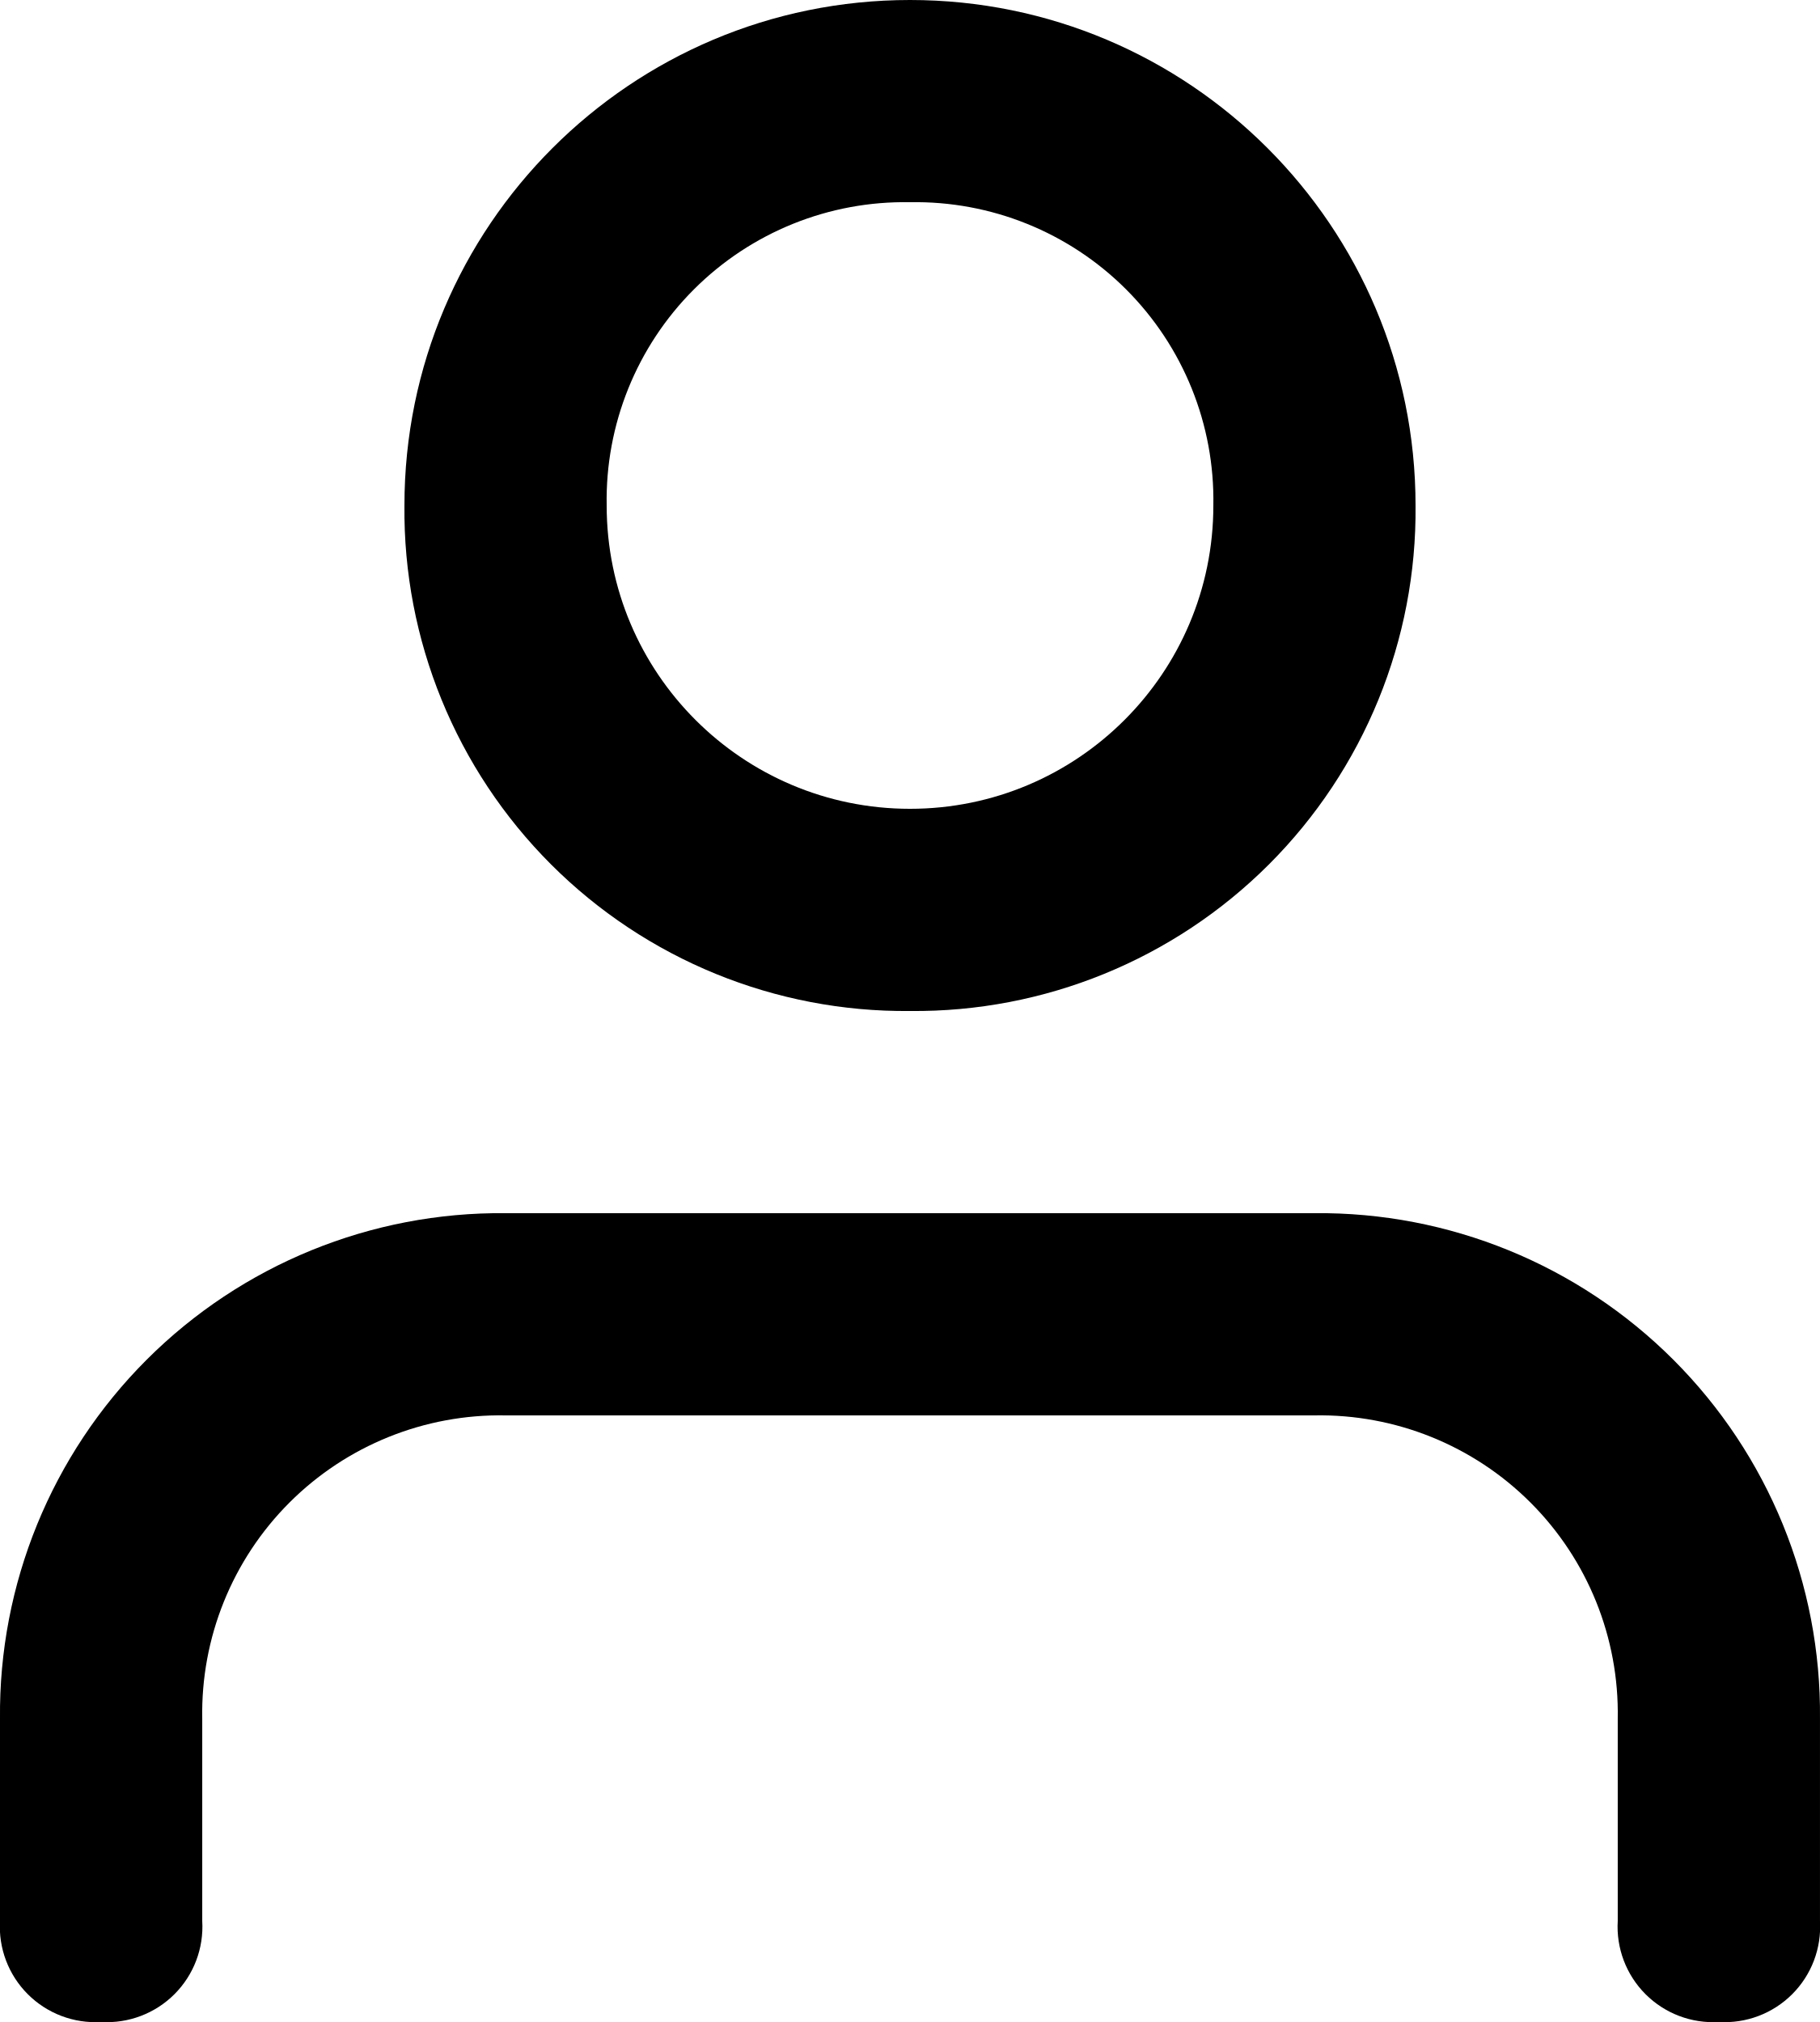
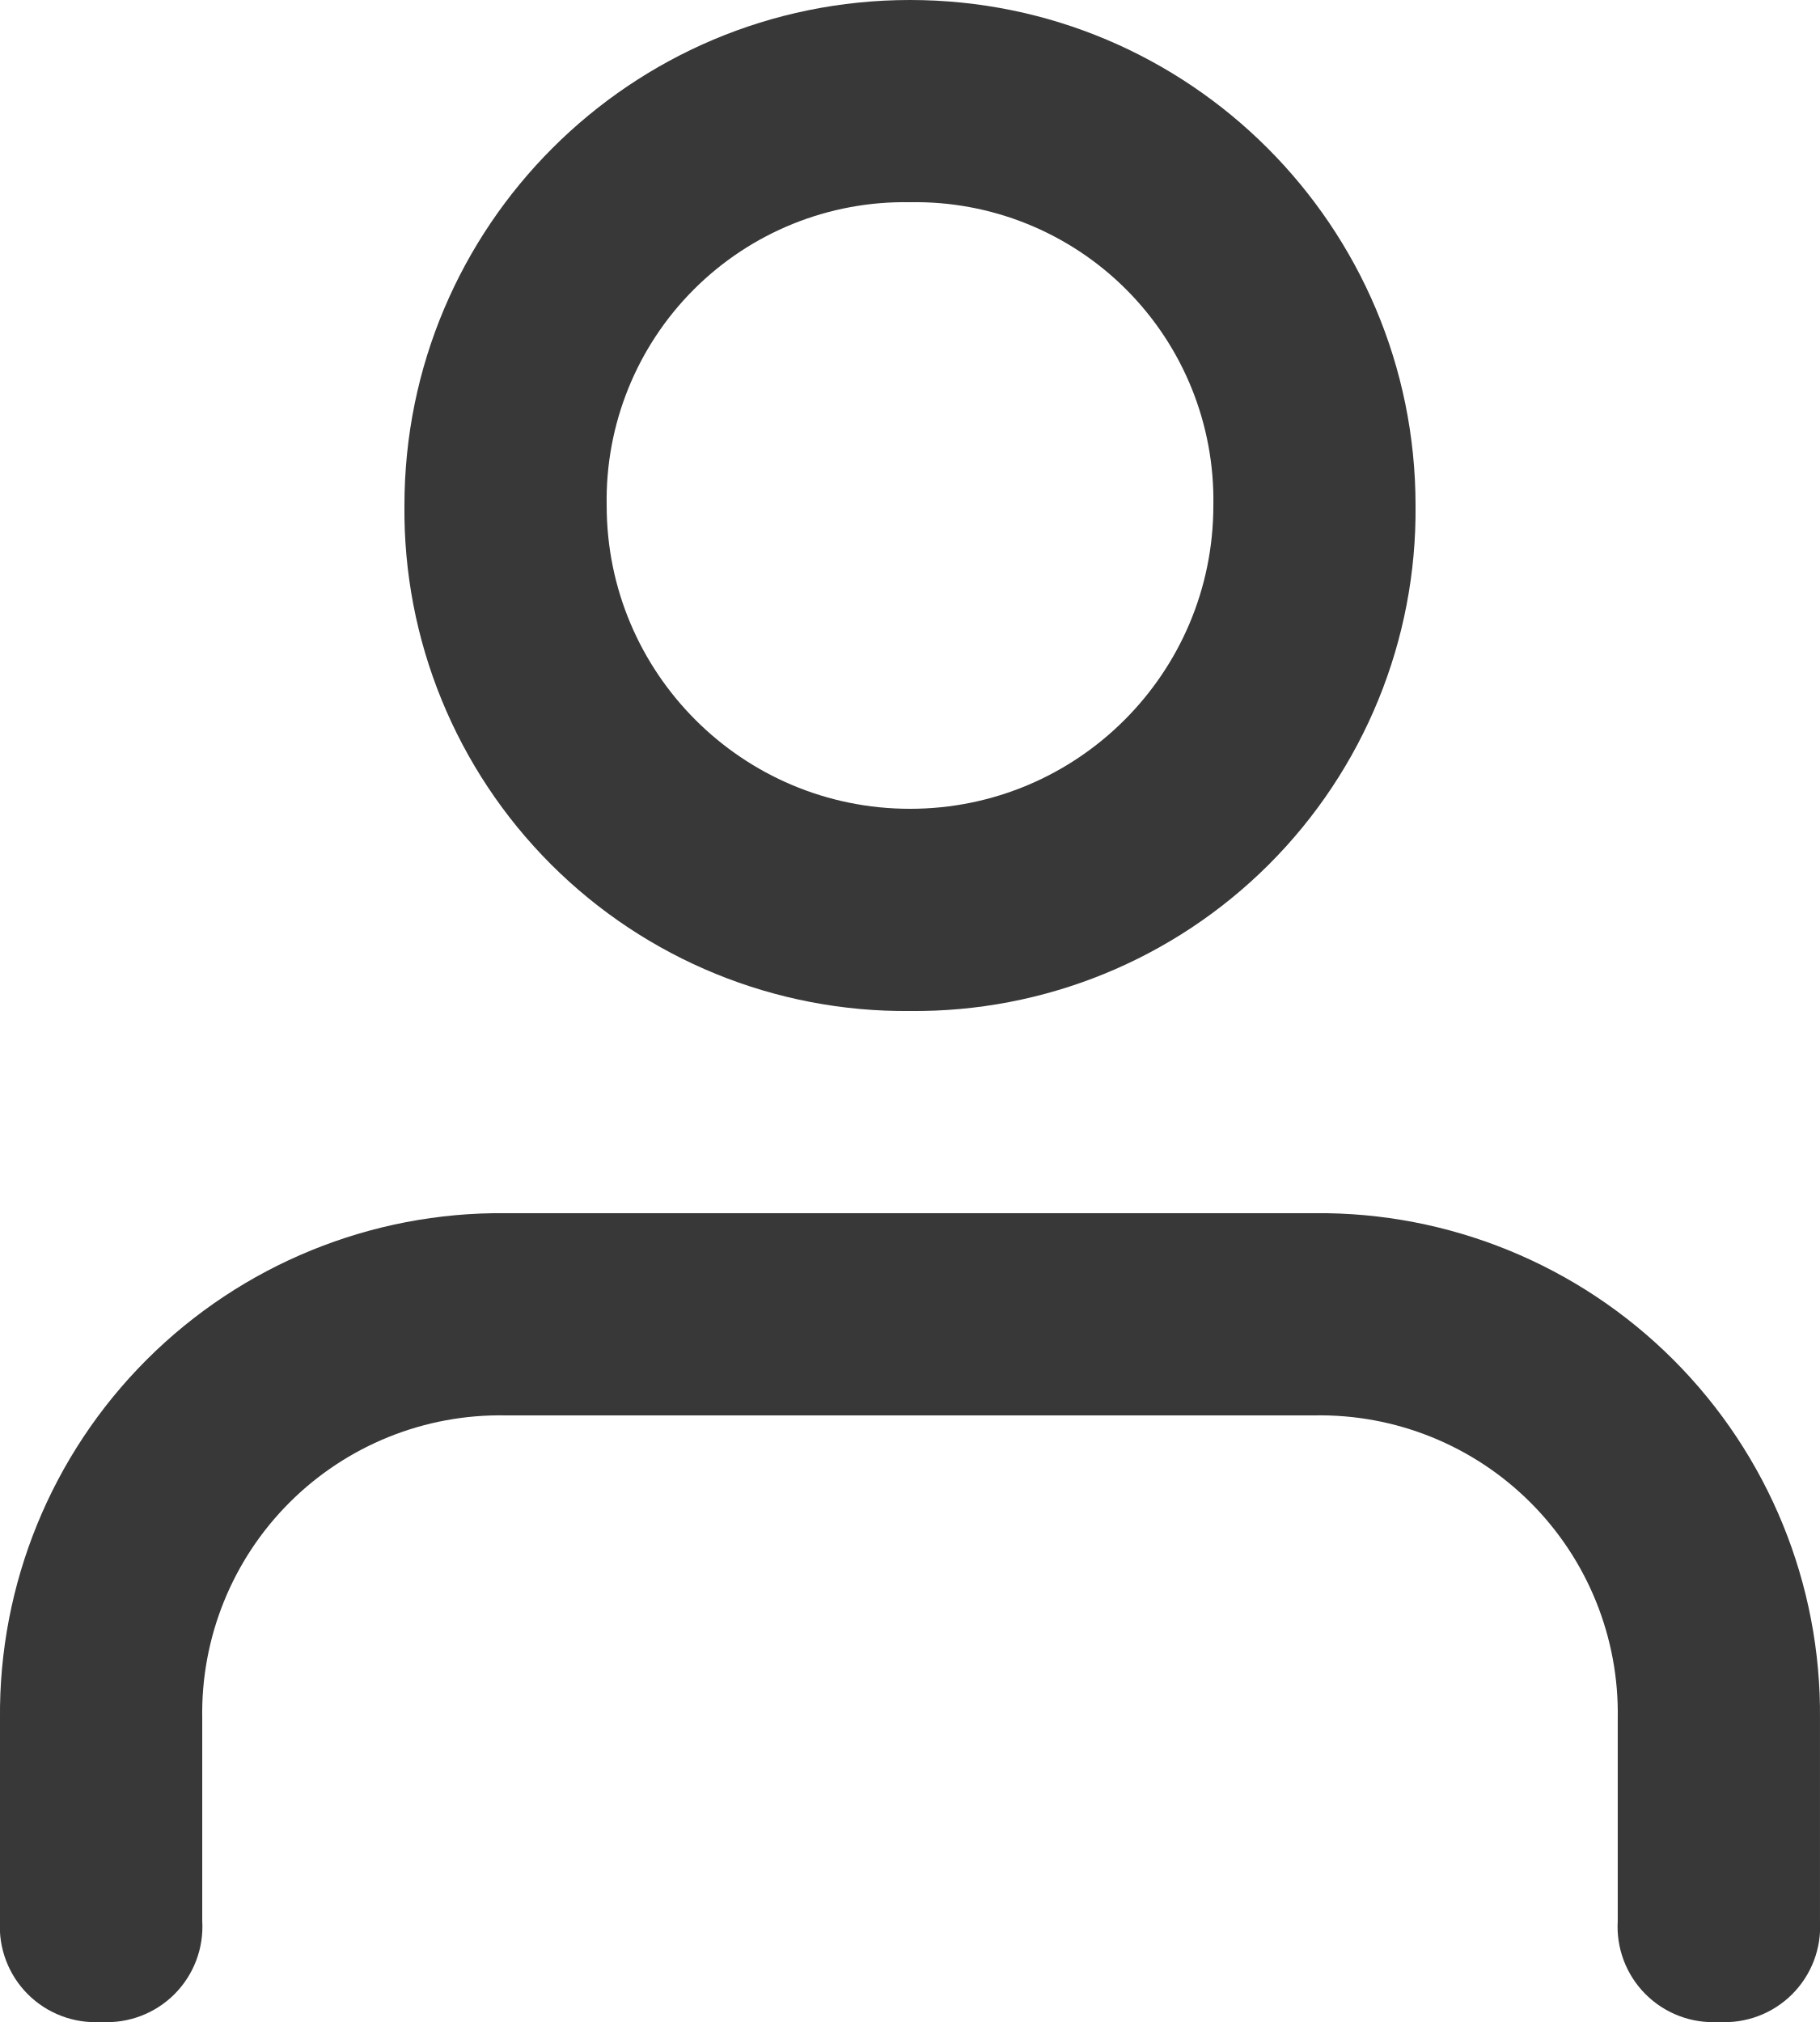
<svg xmlns="http://www.w3.org/2000/svg" width="42.8" height="47.556" viewBox="0 0 42.8 47.556">
-   <path d="M44.922,50.556a2.246,2.246,0,0,1-2.378-2.378V43.422a7.006,7.006,0,0,0-7.133-7.133H16.389a7.006,7.006,0,0,0-7.133,7.133v4.756a2.246,2.246,0,0,1-2.378,2.378A2.246,2.246,0,0,1,4.5,48.178V43.422A11.773,11.773,0,0,1,16.389,31.533H35.411A11.773,11.773,0,0,1,47.3,43.422v4.756A2.246,2.246,0,0,1,44.922,50.556ZM25.9,26.778A11.773,11.773,0,0,1,14.011,14.889a11.889,11.889,0,0,1,23.778,0A11.773,11.773,0,0,1,25.9,26.778Zm0-19.022a7.006,7.006,0,0,0-7.133,7.133,7.133,7.133,0,1,0,14.267,0A7.006,7.006,0,0,0,25.9,7.756Z" transform="translate(-4.5 -3)" />
+   <defs>
+     <style>.a{fill:rgba(47,47,47,0.95);}</style>
+   </defs>
+   <path class="a" d="M44.922,50.556a2.246,2.246,0,0,1-2.378-2.378V43.422a7.006,7.006,0,0,0-7.133-7.133H16.389a7.006,7.006,0,0,0-7.133,7.133v4.756a2.246,2.246,0,0,1-2.378,2.378A2.246,2.246,0,0,1,4.5,48.178V43.422A11.773,11.773,0,0,1,16.389,31.533H35.411A11.773,11.773,0,0,1,47.3,43.422v4.756A2.246,2.246,0,0,1,44.922,50.556ZM25.9,26.778A11.773,11.773,0,0,1,14.011,14.889a11.889,11.889,0,0,1,23.778,0A11.773,11.773,0,0,1,25.9,26.778Zm0-19.022a7.006,7.006,0,0,0-7.133,7.133,7.133,7.133,0,1,0,14.267,0A7.006,7.006,0,0,0,25.9,7.756Z" transform="translate(-4.5 -3)" />
</svg>
